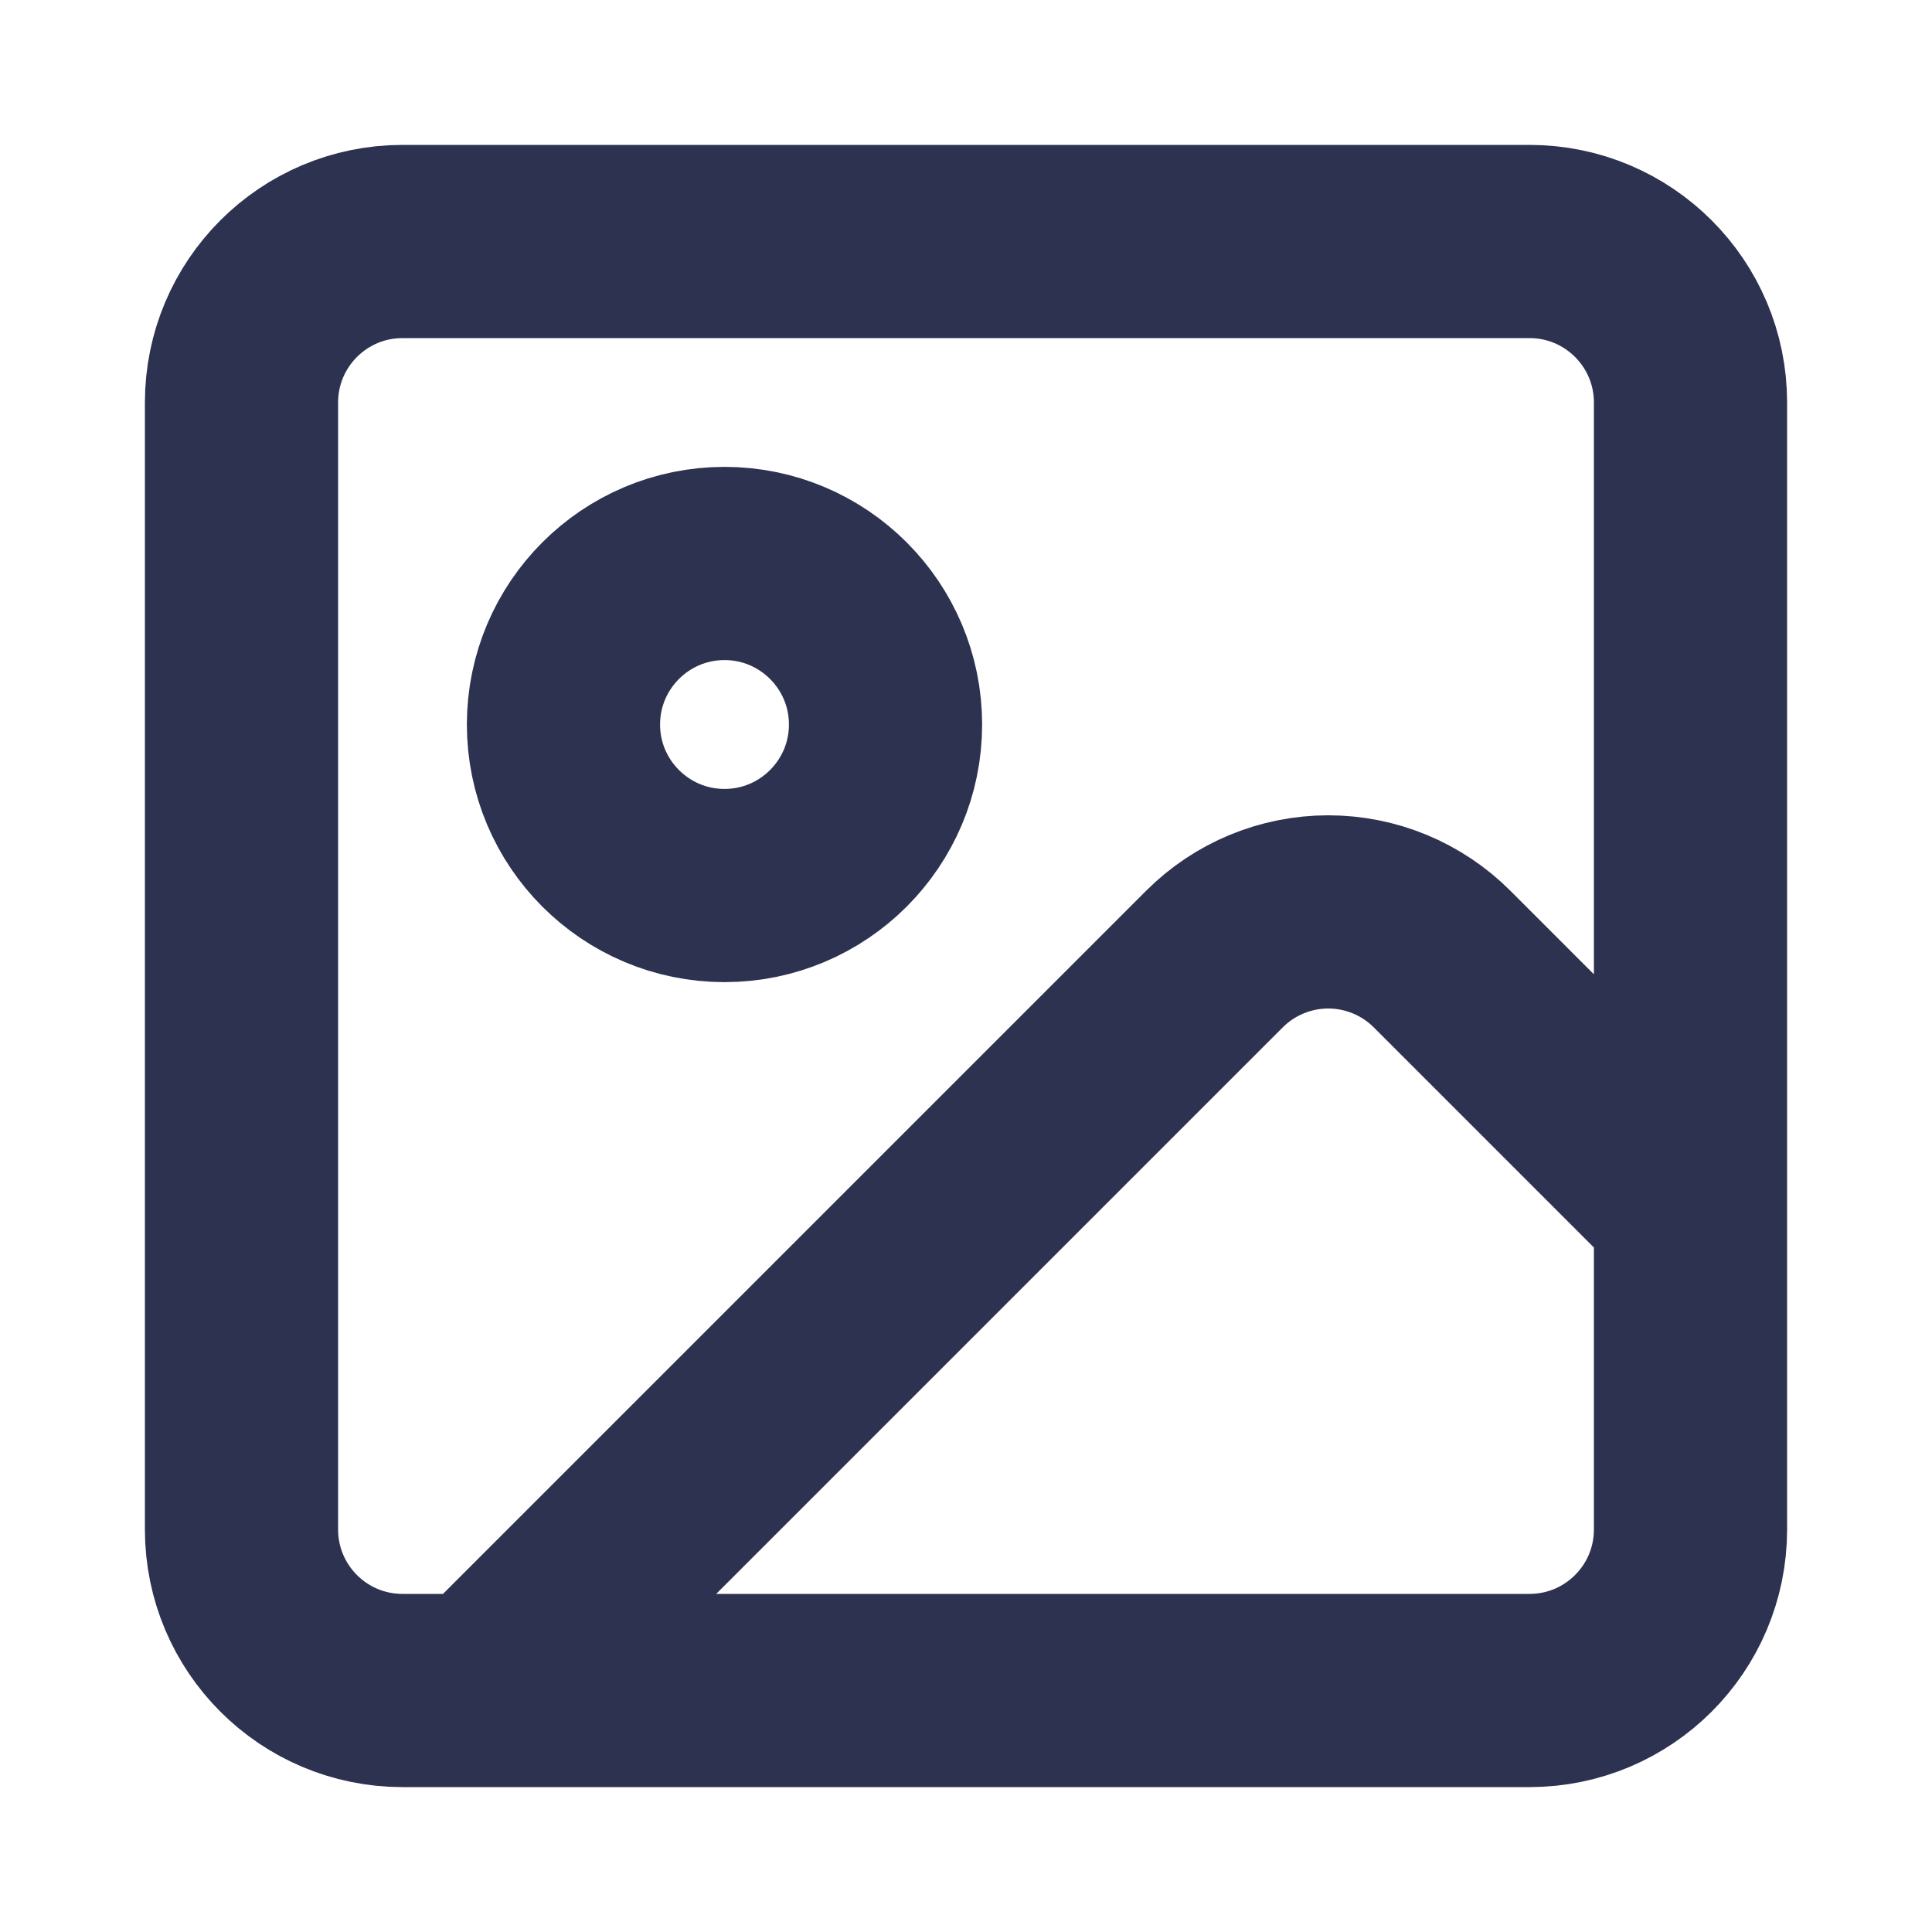
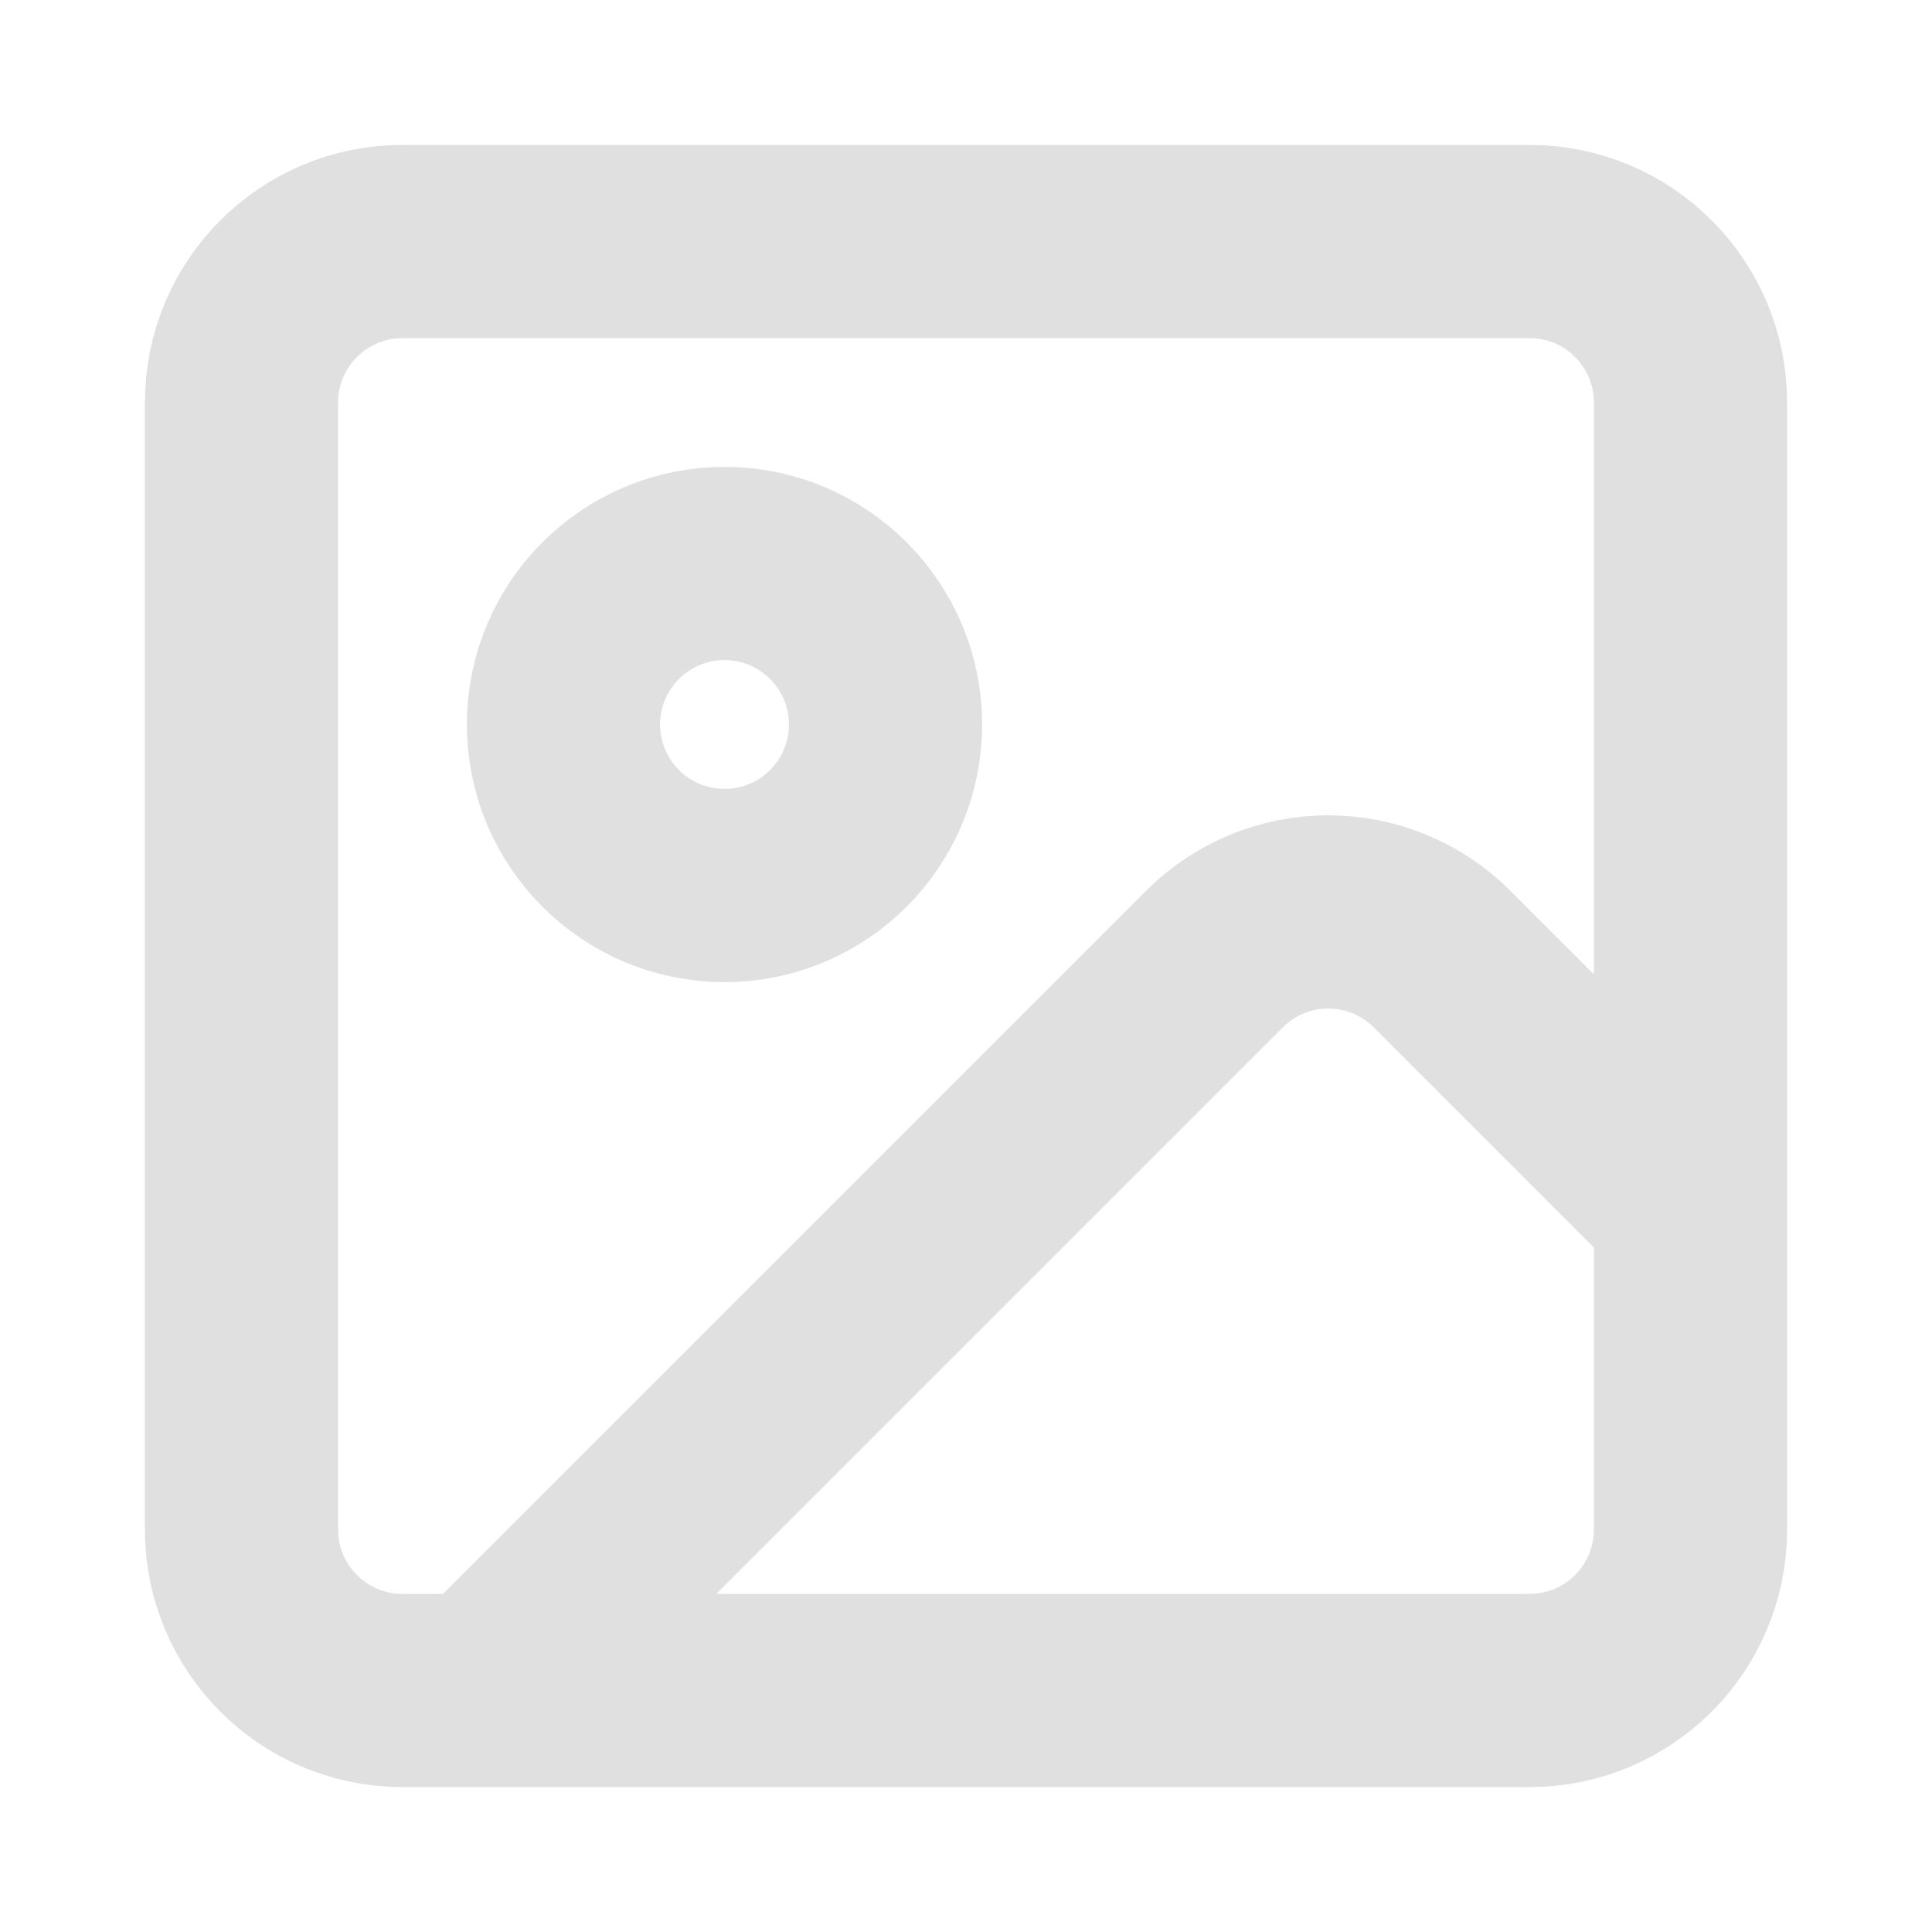
<svg xmlns="http://www.w3.org/2000/svg" width="20" height="20" viewBox="0 0 20 20" fill="none">
-   <path d="M17.5 12.5L14.928 9.928C14.616 9.616 14.192 9.44 13.75 9.44C13.308 9.44 12.884 9.616 12.572 9.928L5 17.5M4.167 2.5H15.833C16.754 2.5 17.5 3.246 17.5 4.167V15.833C17.5 16.754 16.754 17.5 15.833 17.5H4.167C3.246 17.5 2.5 16.754 2.5 15.833V4.167C2.5 3.246 3.246 2.5 4.167 2.5ZM9.167 7.5C9.167 8.42 8.42 9.167 7.5 9.167C6.58 9.167 5.833 8.42 5.833 7.5C5.833 6.58 6.58 5.833 7.5 5.833C8.42 5.833 9.167 6.58 9.167 7.5Z" stroke="#2D3250" stroke-width="2" stroke-linecap="round" stroke-linejoin="round" />
+   <path d="M17.5 12.5L14.928 9.928C14.616 9.616 14.192 9.44 13.75 9.44C13.308 9.44 12.884 9.616 12.572 9.928L5 17.5M4.167 2.5H15.833C16.754 2.5 17.5 3.246 17.5 4.167V15.833C17.5 16.754 16.754 17.5 15.833 17.5H4.167C3.246 17.5 2.5 16.754 2.5 15.833V4.167C2.5 3.246 3.246 2.5 4.167 2.5ZM9.167 7.5C9.167 8.42 8.42 9.167 7.5 9.167C6.58 9.167 5.833 8.42 5.833 7.5C5.833 6.58 6.58 5.833 7.5 5.833C8.42 5.833 9.167 6.58 9.167 7.5Z" stroke="#E0E0E0" stroke-width="2" stroke-linecap="round" stroke-linejoin="round" />
</svg>
